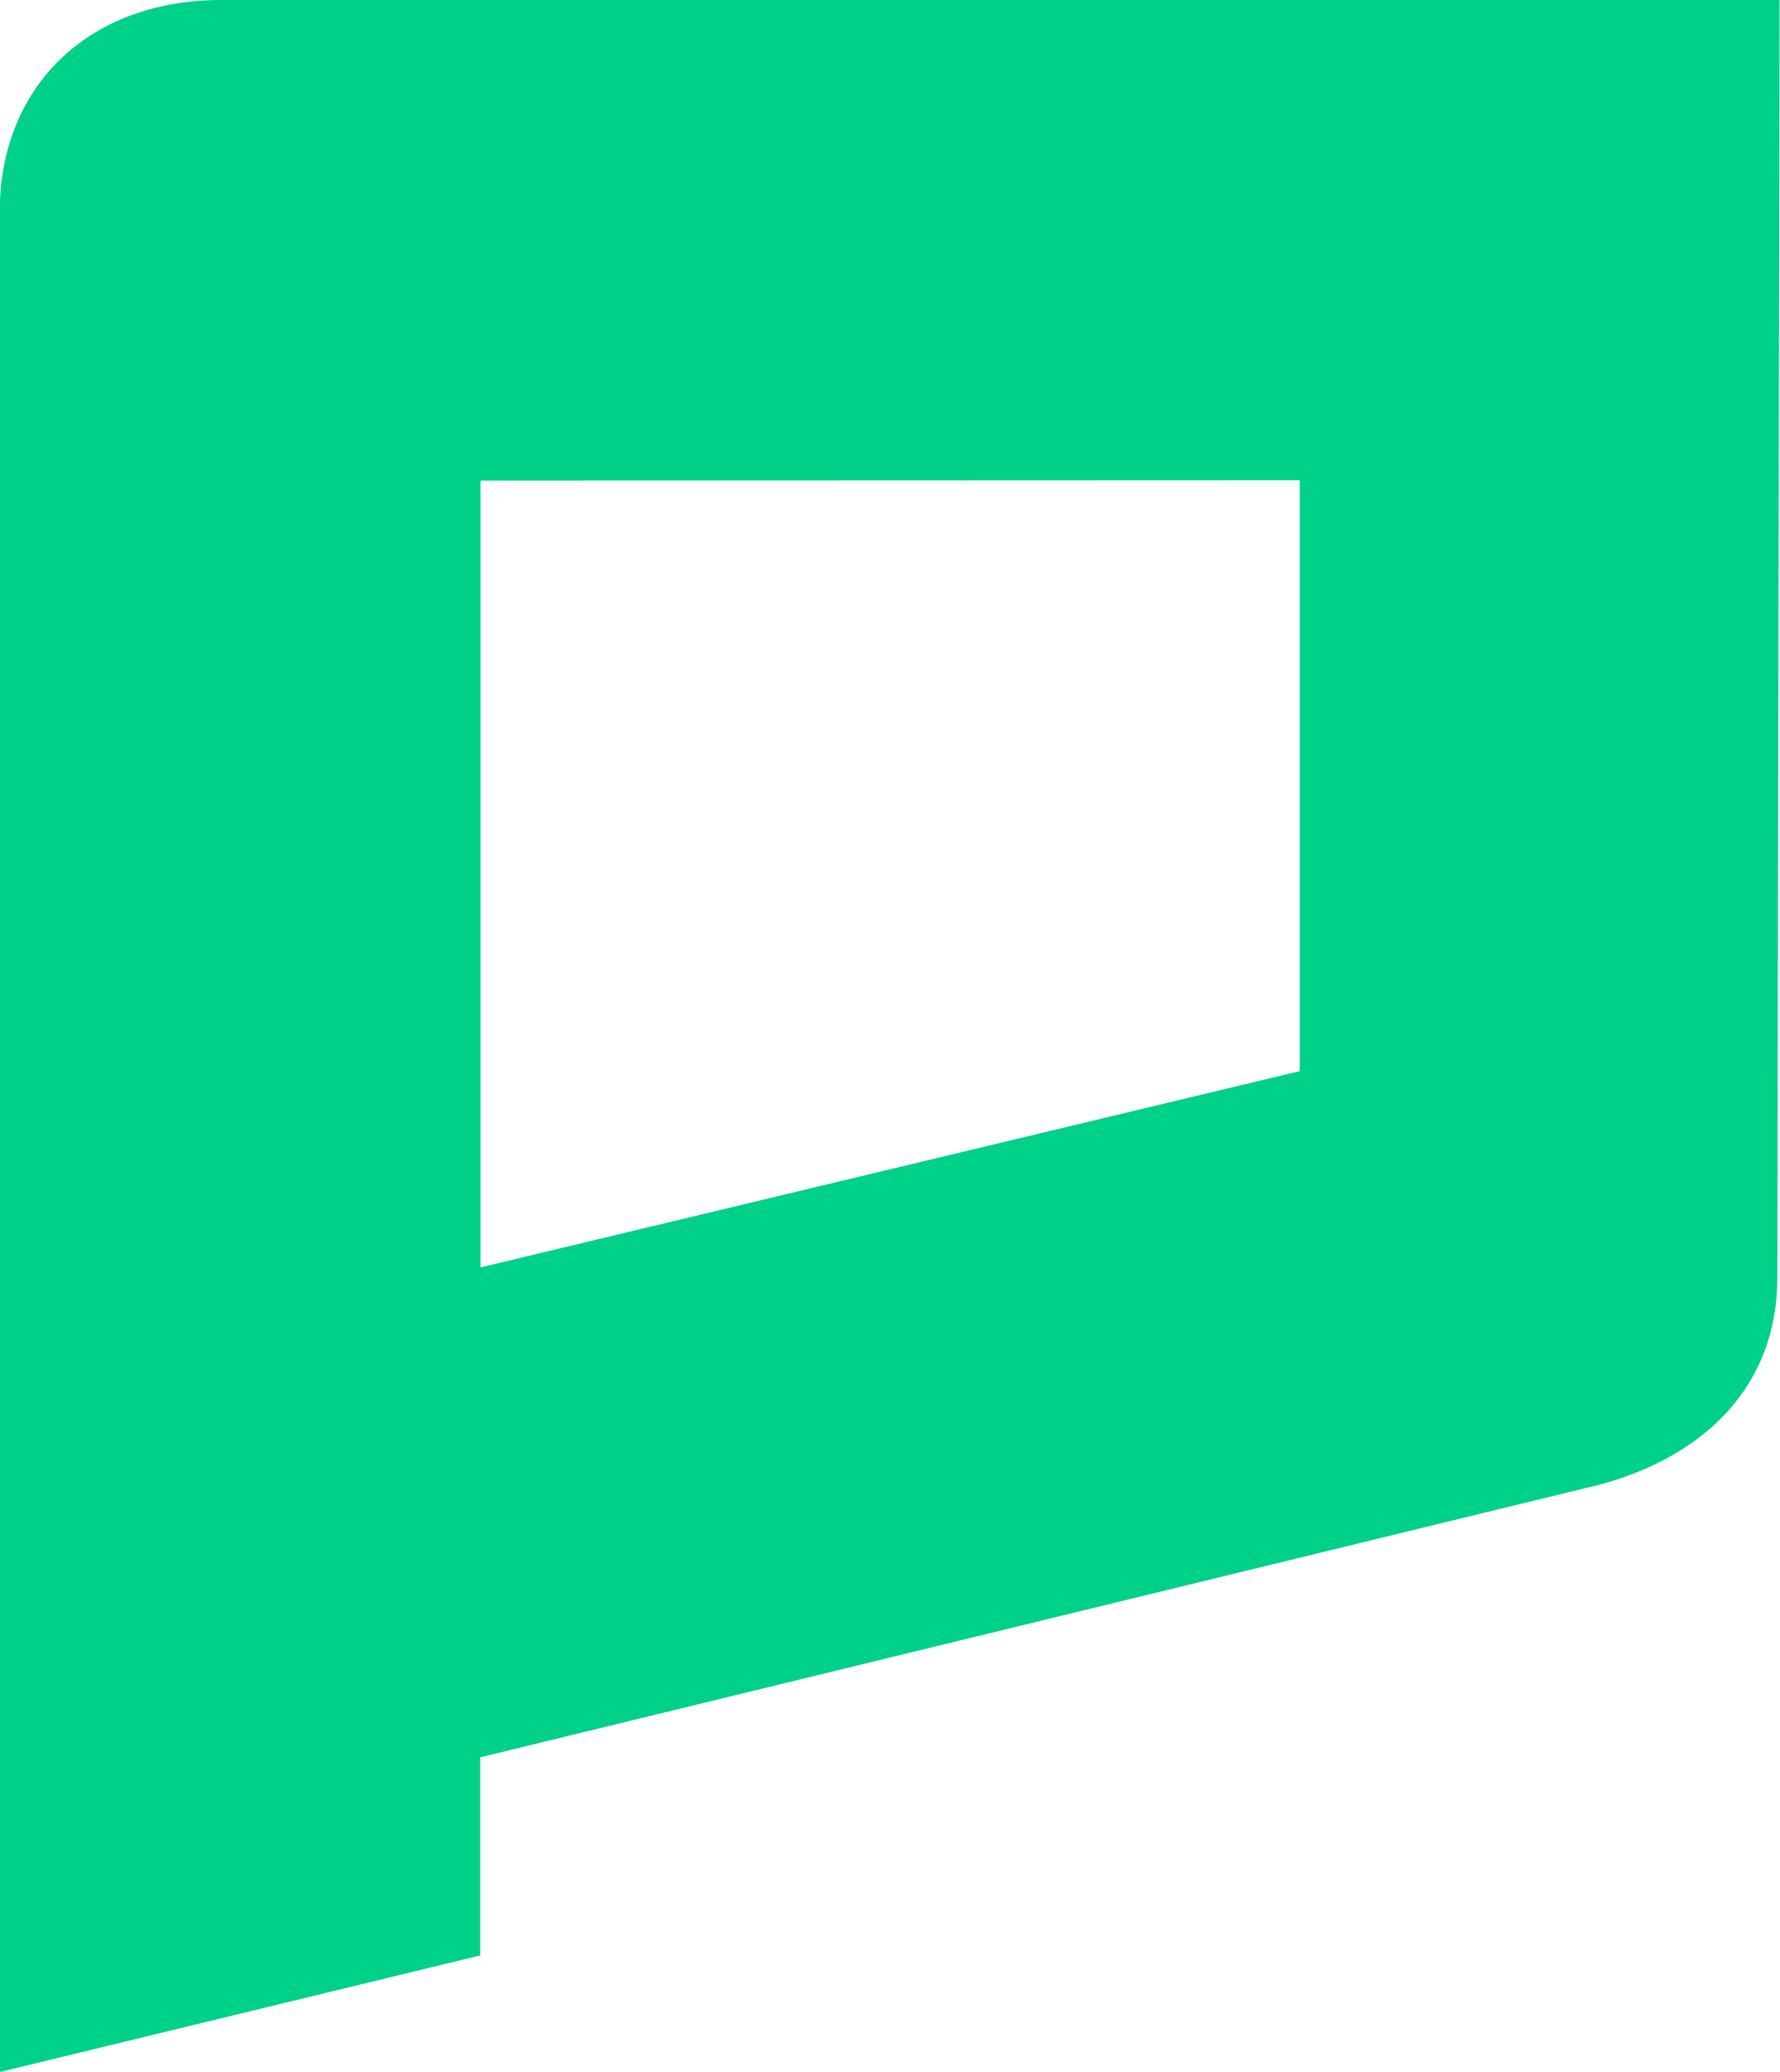
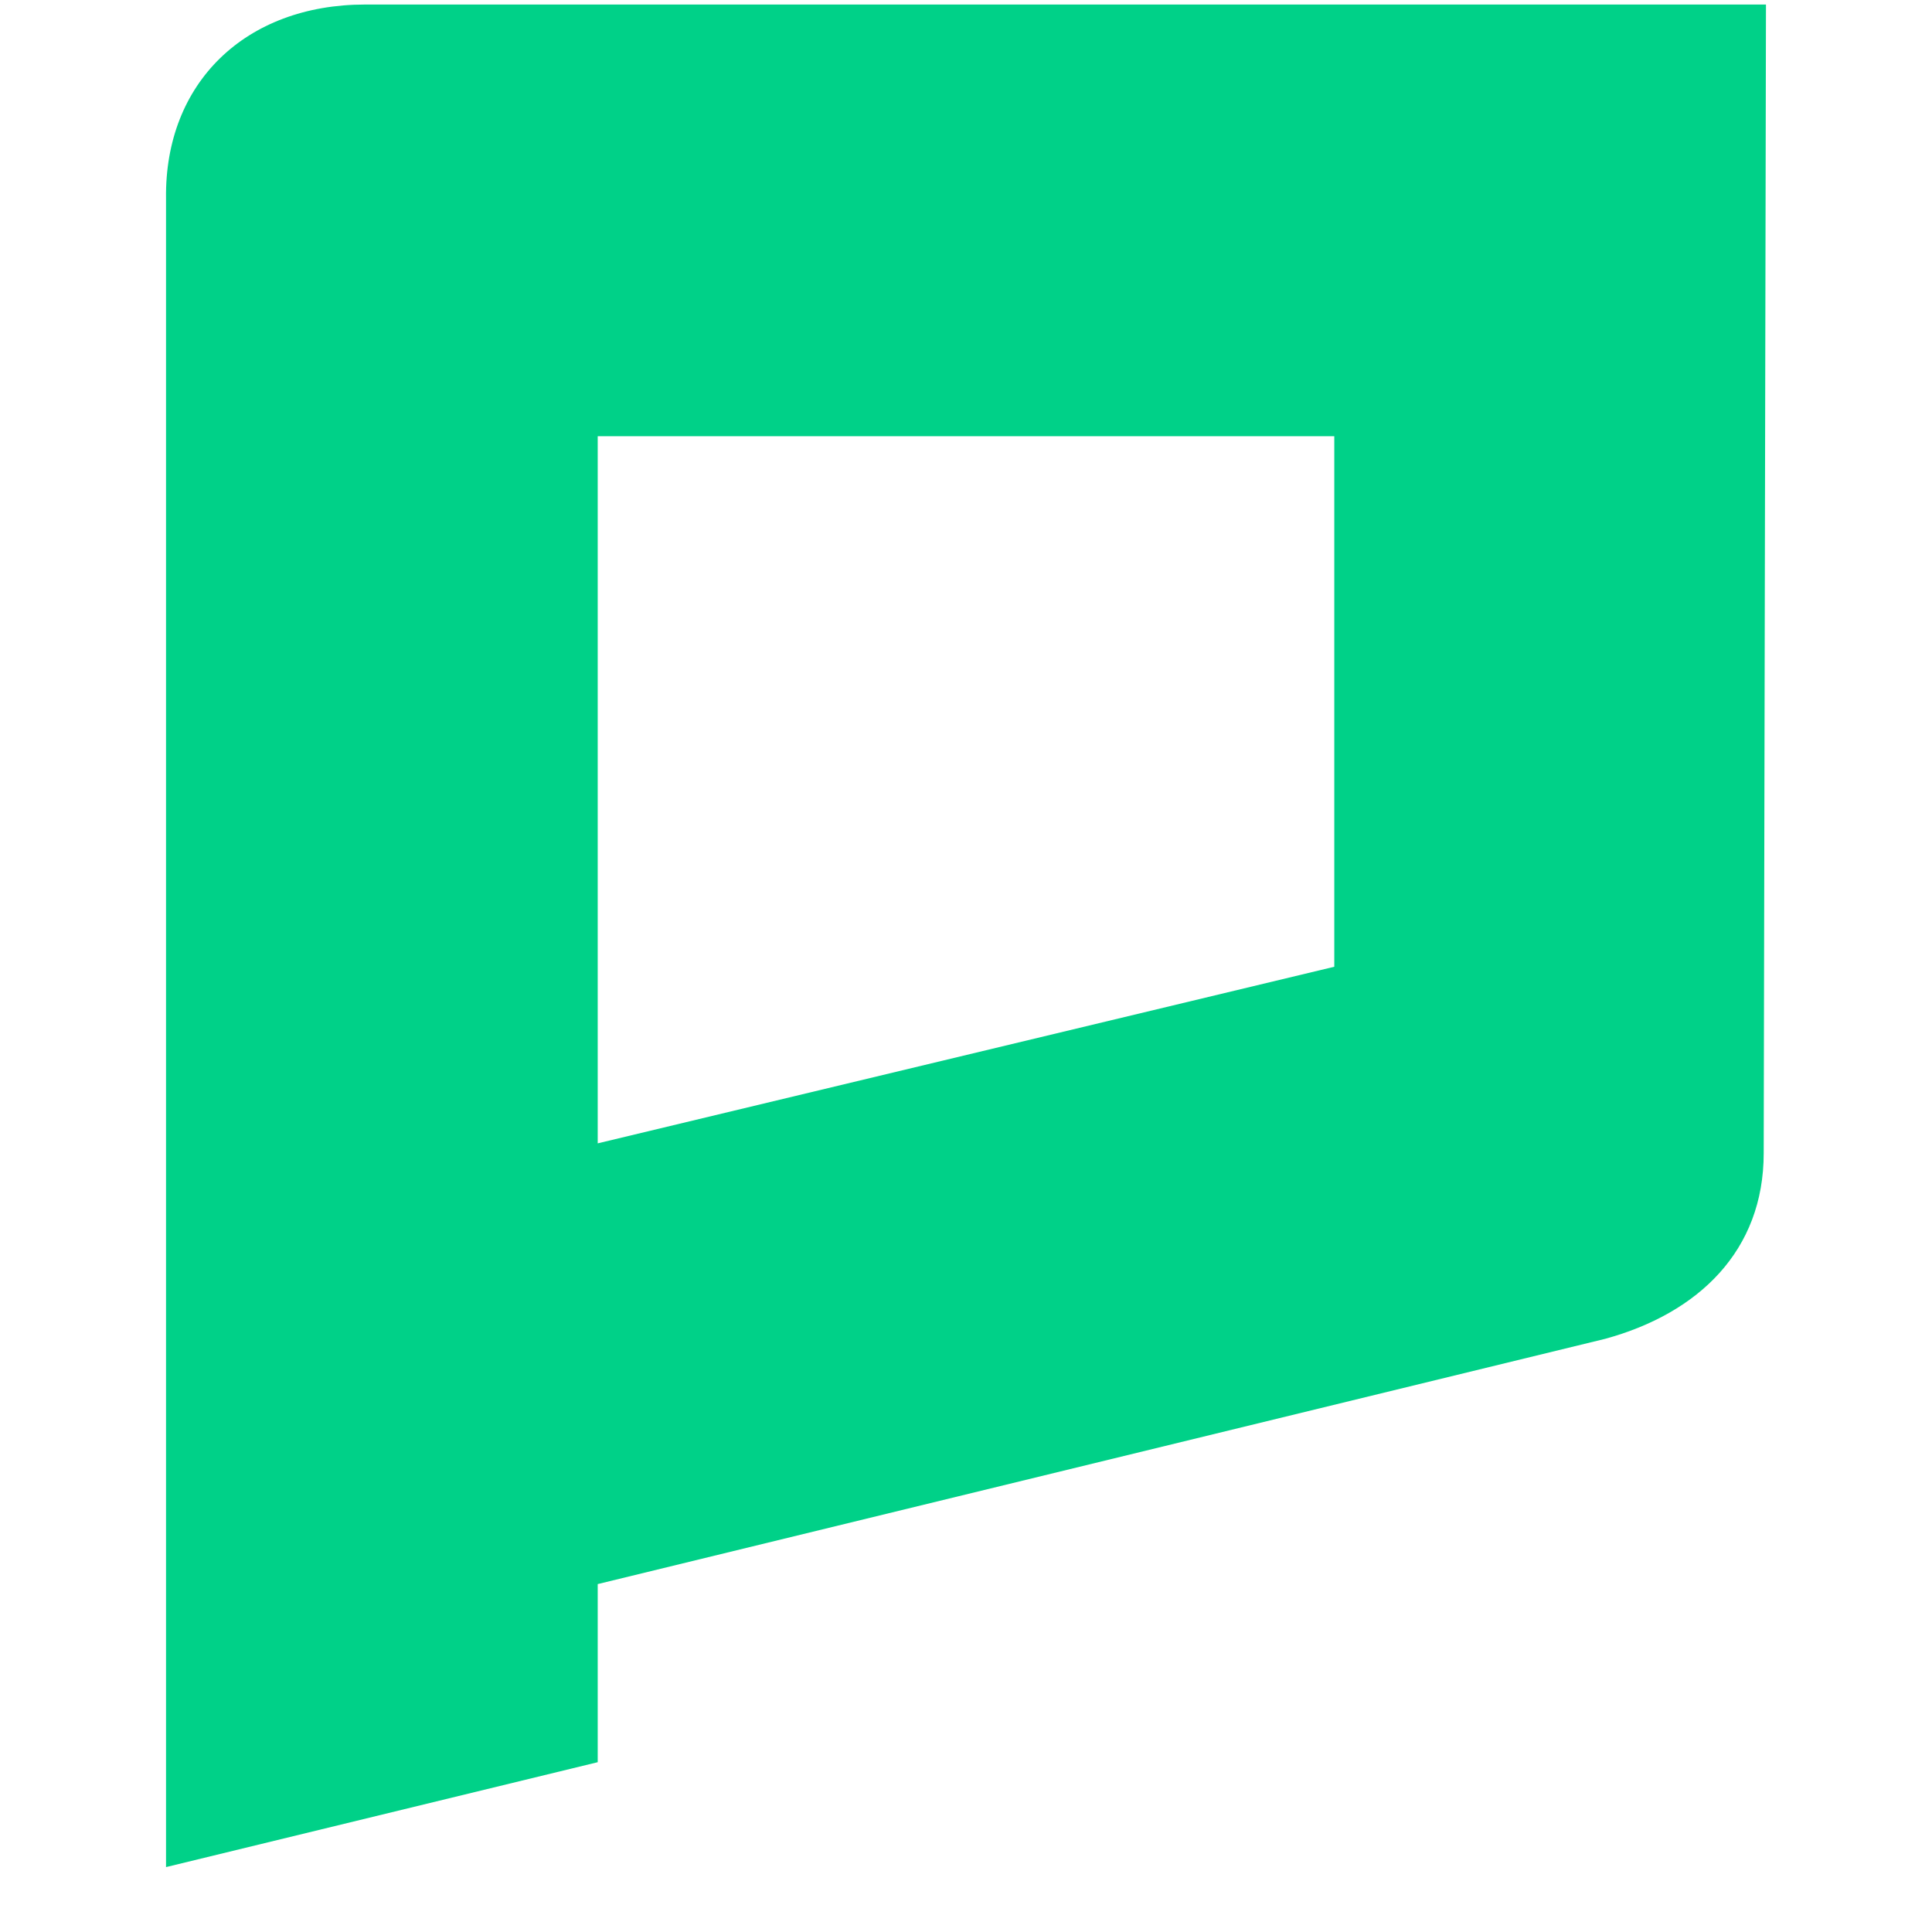
- <svg xmlns="http://www.w3.org/2000/svg" id="49fe7cb9-b4f2-4415-8c99-ee91feb004c7" data-name="Layer 1" viewBox="0 0 200 232.83">
-   <path d="M-264.31,369.45" transform="translate(364.31 -252.9)" style="fill:none;stroke:#ce00b6;stroke-miterlimit:10;stroke-width:0.25px" />
-   <path d="M-264.31,369.45" transform="translate(364.31 -252.9)" style="fill:none;stroke:#ce00b6;stroke-miterlimit:10;stroke-width:0.25px" />
-   <path d="M-164.31,252.9l-.25,143.55c0,12.14-8.08,20-19.78,23.23l-126,30.69v22.26l-54,13.1V277.13c-.18-14.39,9.88-24.23,24.88-24.23Zm-146,54v88.42l92.08-22.06V306.86Z" transform="translate(364.31 -252.9)" style="fill:#00d188" />
-   <path d="M-264.31,369.45" transform="translate(364.31 -252.9)" style="fill:none;stroke:#ce00b6;stroke-miterlimit:10;stroke-width:0.25px" />
-   <path d="M-264.31,369.45" transform="translate(364.31 -252.9)" style="fill:none;stroke:#ce00b6;stroke-miterlimit:10;stroke-width:0.25px" />
+ <svg xmlns="http://www.w3.org/2000/svg" version="1.1" id="_x32_338fba0-a4e5-4ce3-9728-722fabb38851" x="0px" y="0px" viewBox="0 0 256 256" style="enable-background:new 0 0 256 256;" xml:space="preserve">
+   <style type="text/css">
+ 	.st0{fill:#00D188;}
+ </style>
+   <path class="st0" d="M234,0.6l-0.3,152.2c0,12.9-8.6,21.2-21,24.6L79.2,209.9v23.6L22,247.4V26.3C21.8,11,32.5,0.6,48.4,0.6H234z   M79.2,57.8v93.7l97.6-23.4V57.8H79.2z" />
</svg>
